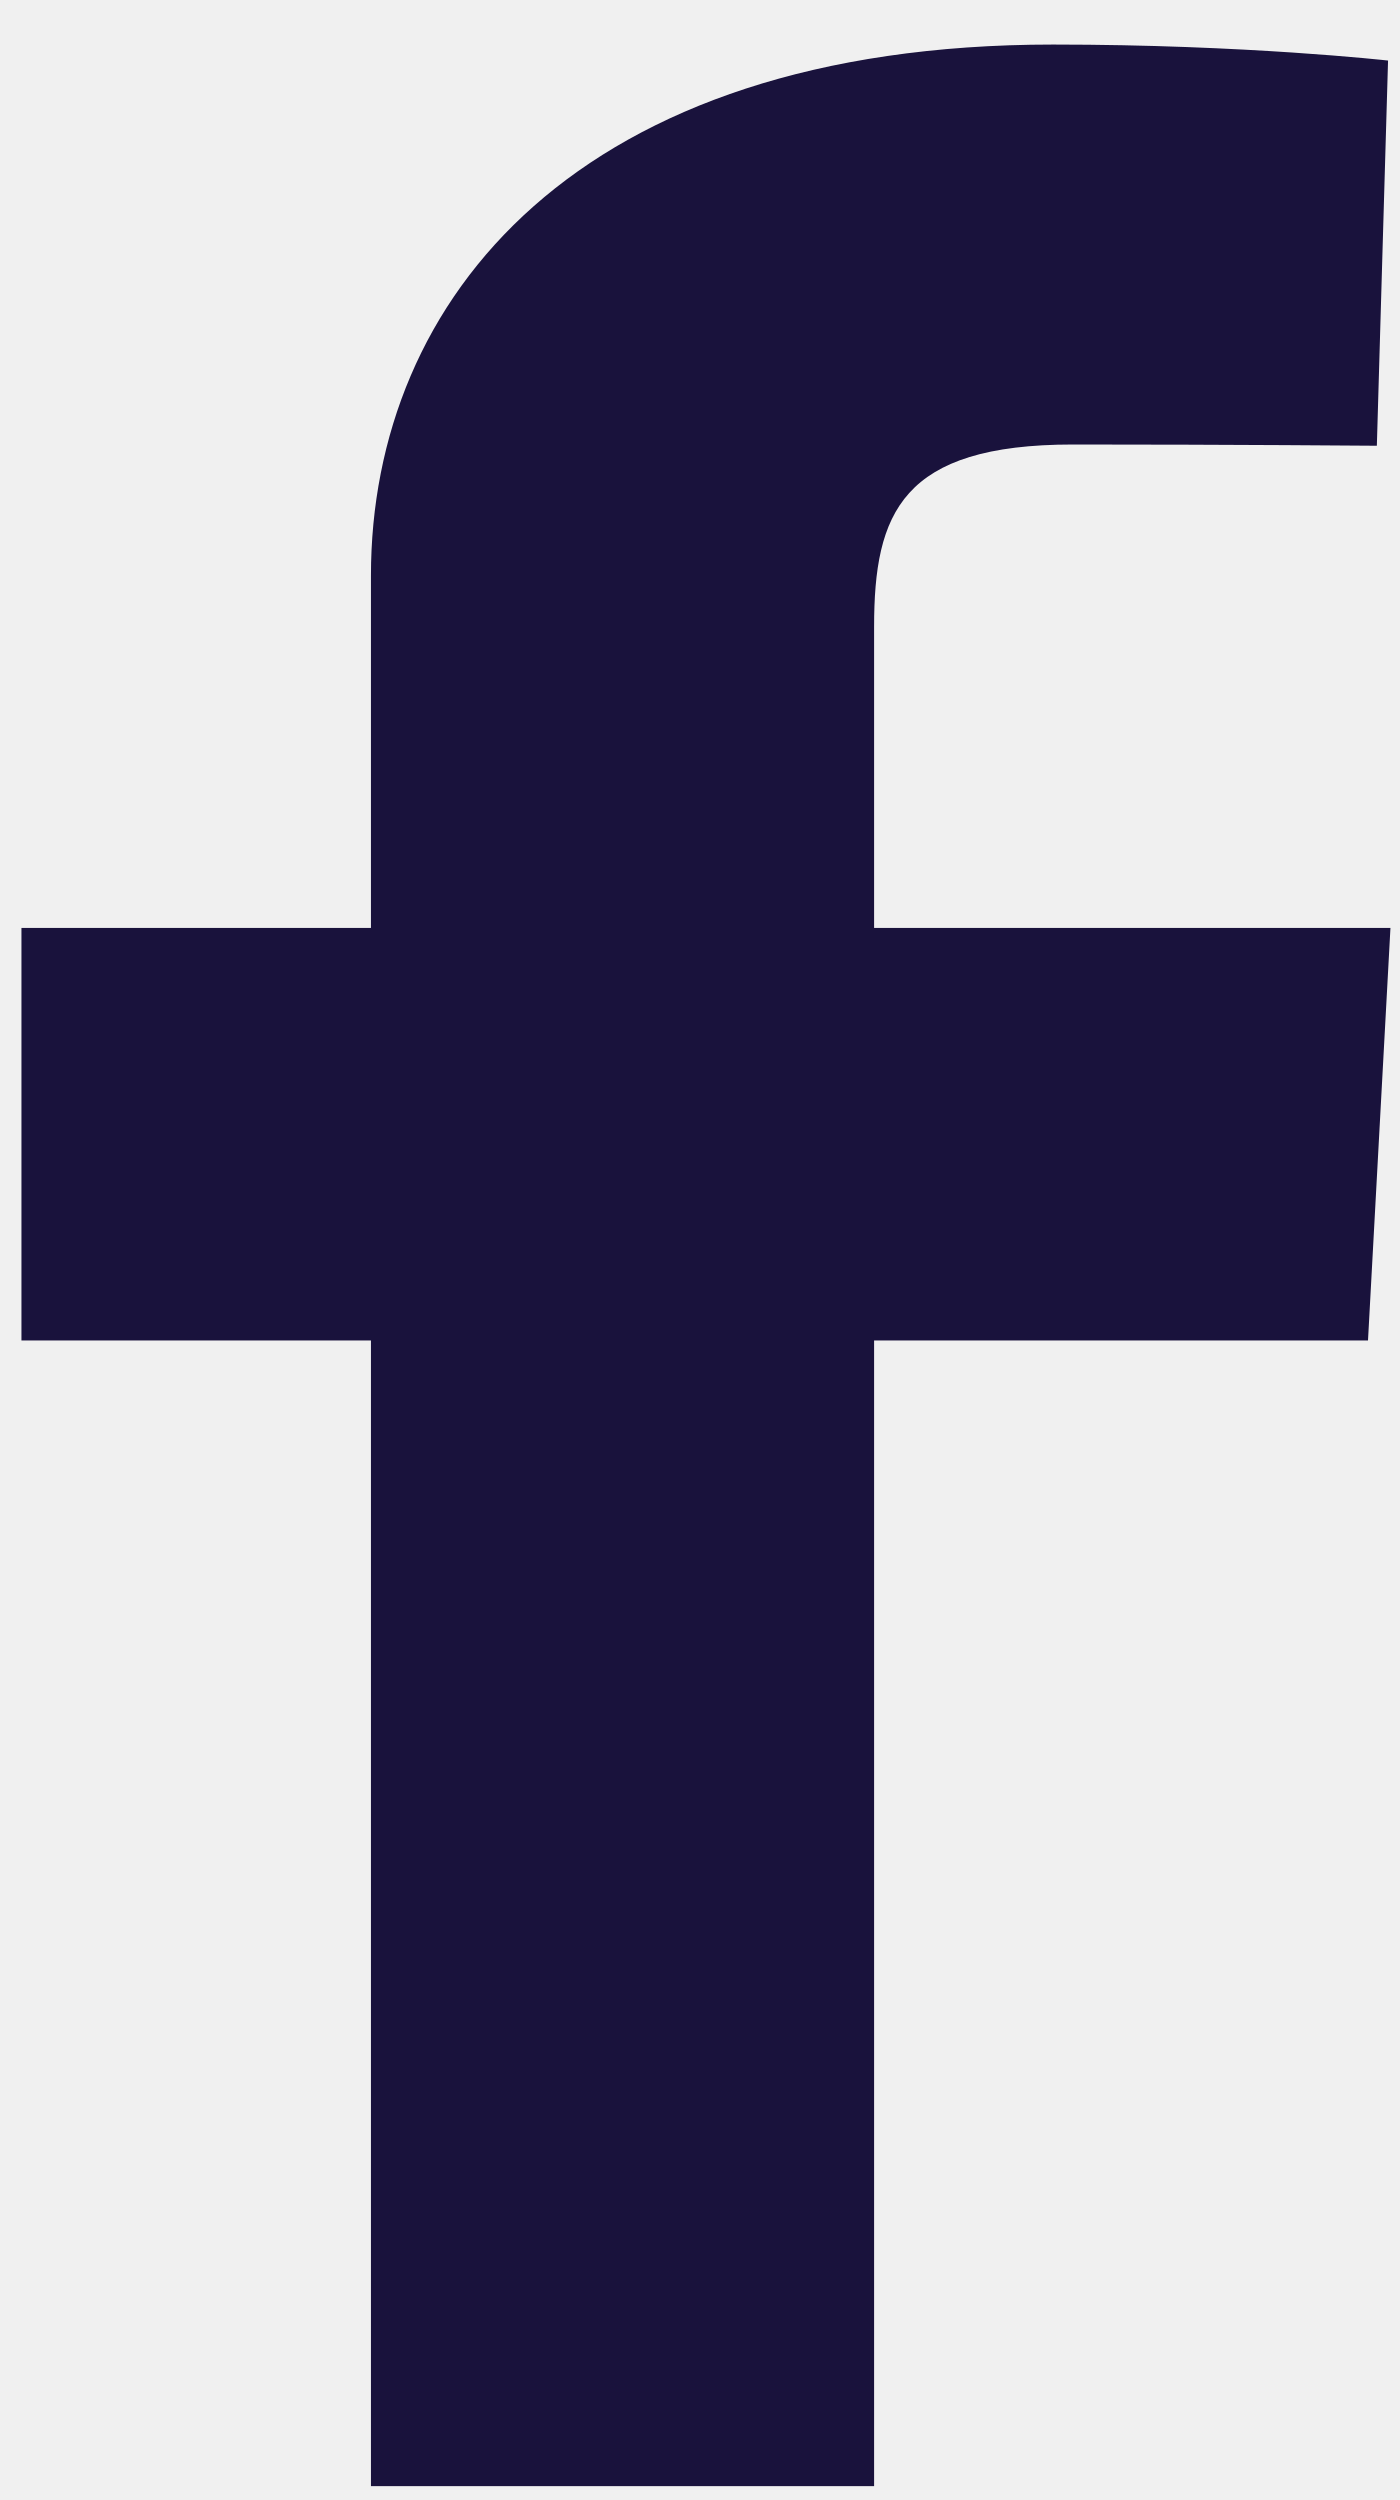
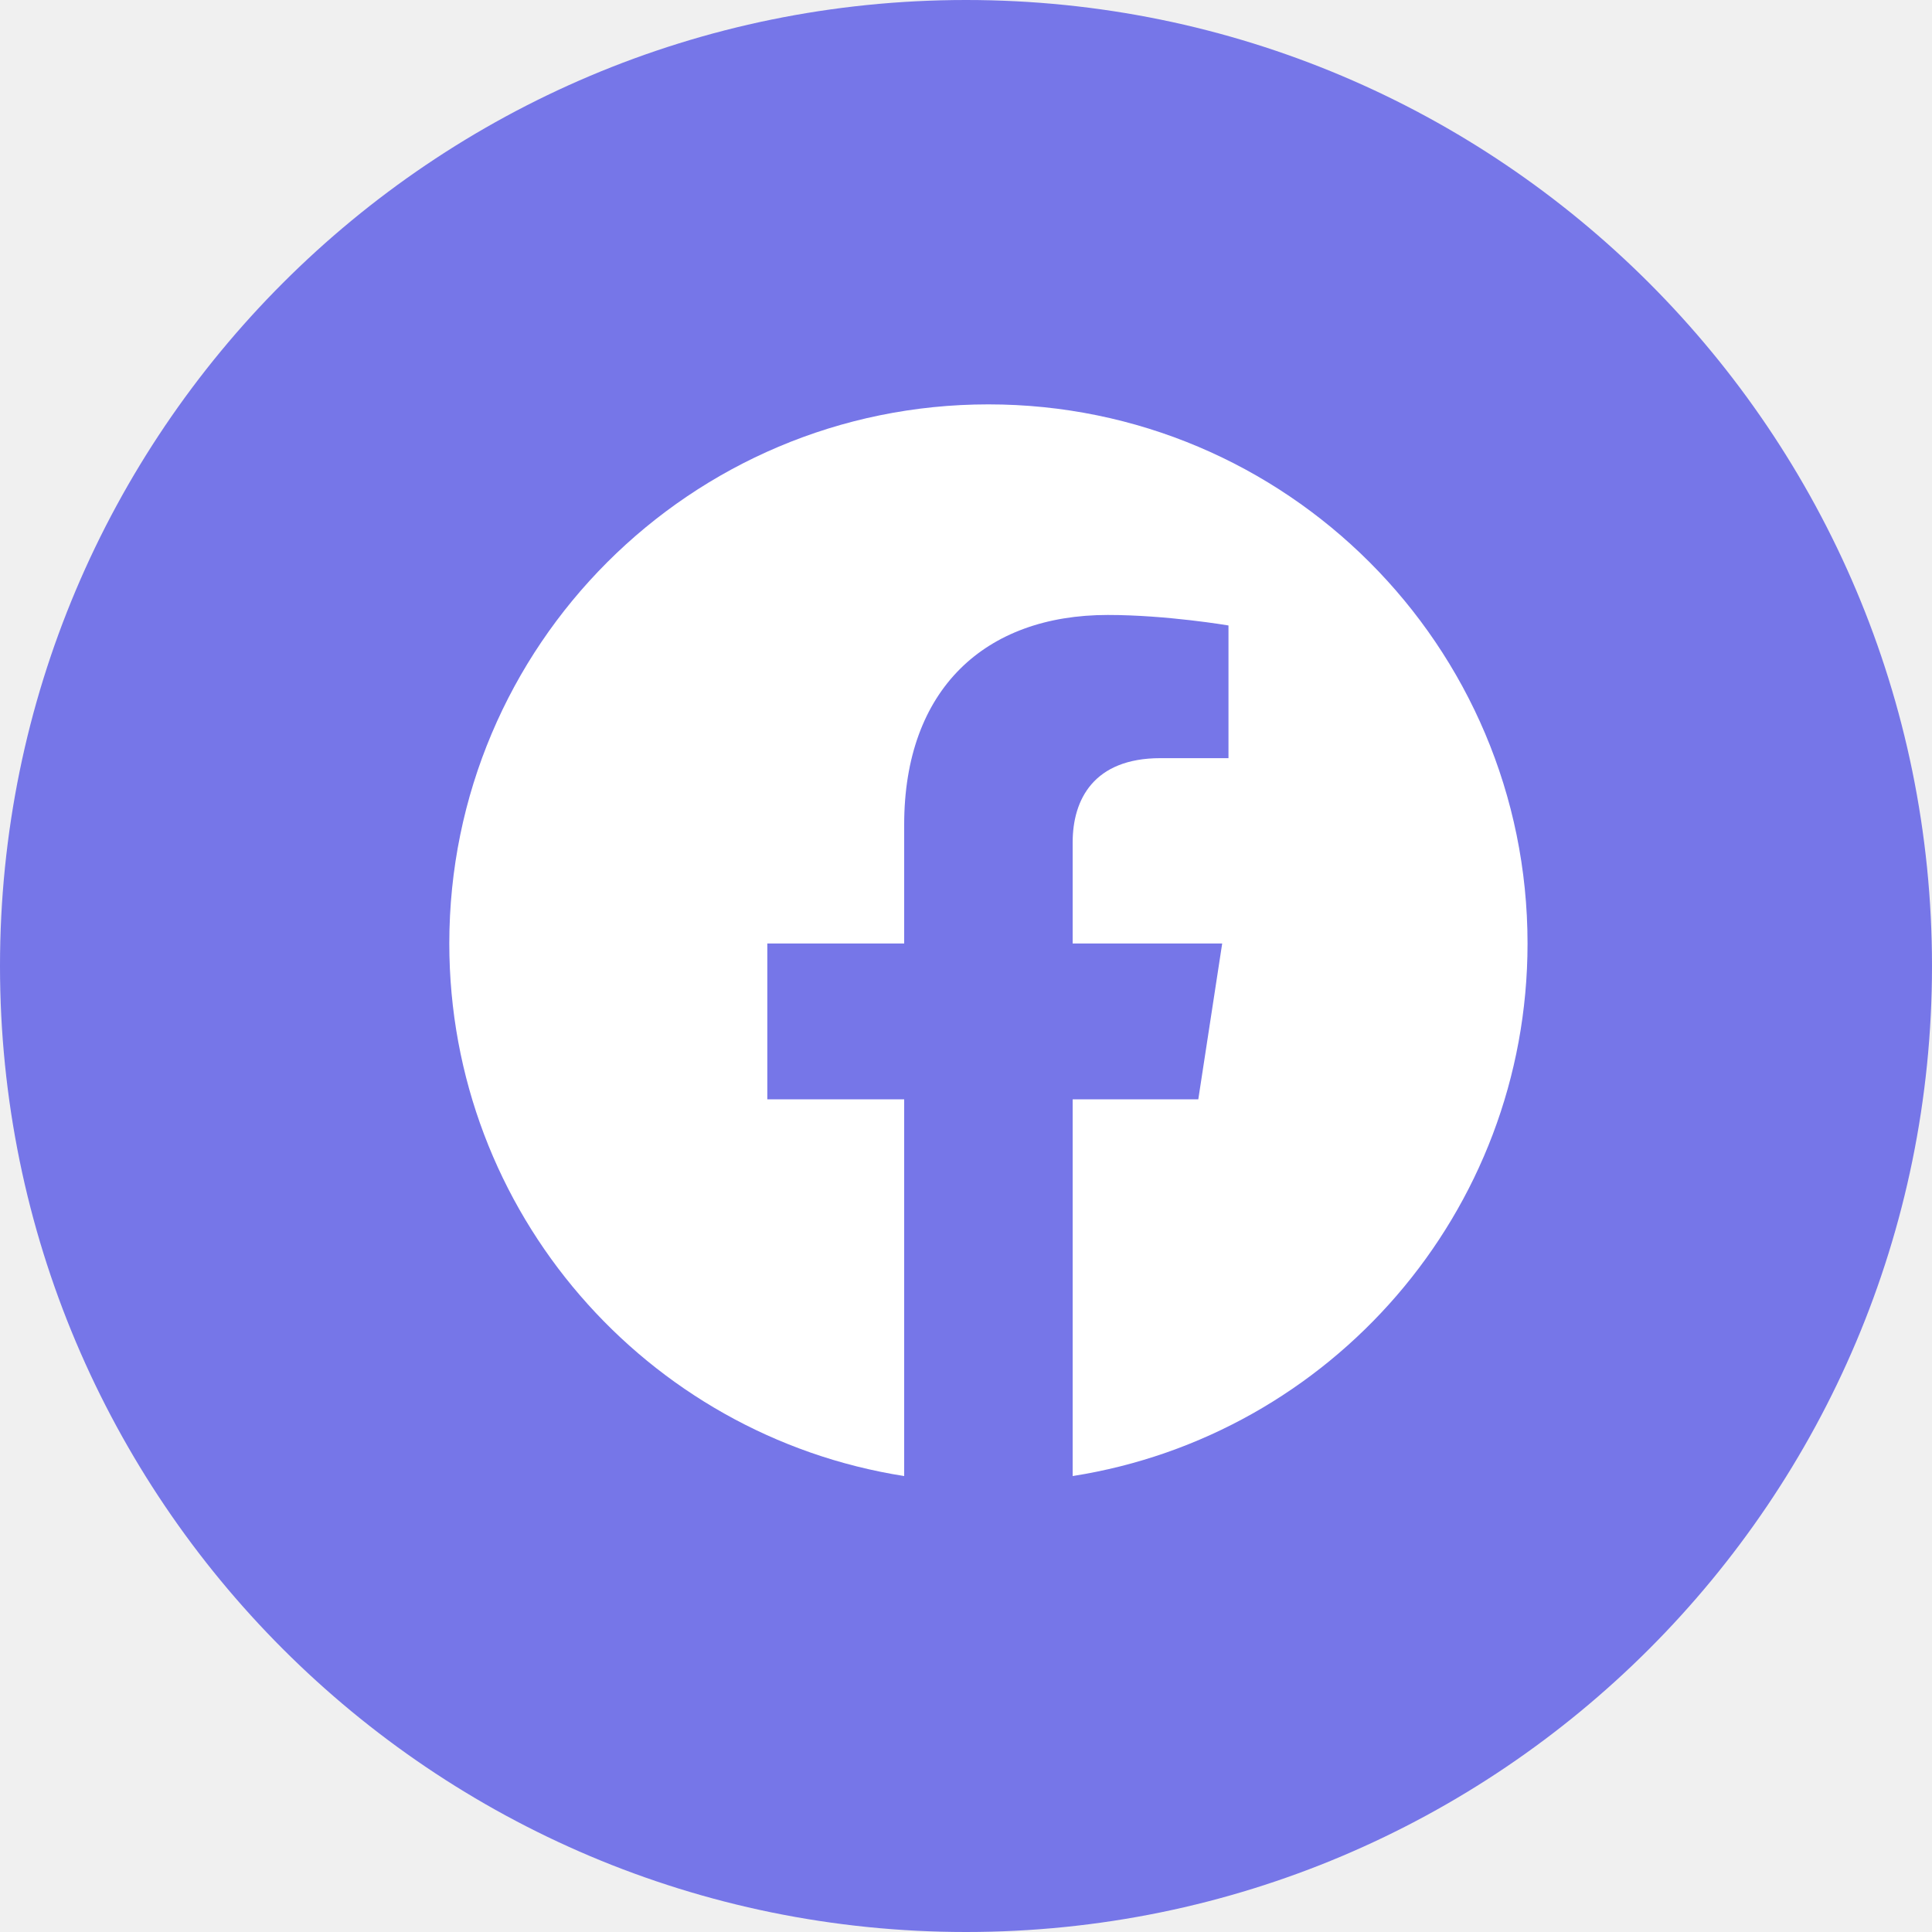
- <svg xmlns="http://www.w3.org/2000/svg" width="28" height="50" viewBox="0 0 28 50" fill="none">
-   <path d="M7.419 49.723V26.809H0.429V18.559H7.419V11.513C7.419 5.976 11.548 0.891 21.061 0.891C24.913 0.891 27.761 1.211 27.761 1.211L27.537 8.915C27.537 8.915 24.632 8.89 21.462 8.89C18.031 8.89 17.482 10.261 17.482 12.535V18.559H27.809L27.36 26.809H17.482V49.723H7.419Z" fill="#19123C" />
+ <svg xmlns="http://www.w3.org/2000/svg" width="43" height="43" viewBox="0 0 43 43" fill="none">
+   <circle cx="21.5" cy="21.5" r="21.5" fill="#7676E8" />
+   <path d="M33.998 20.999C33.998 14.372 28.626 9 21.999 9C15.372 9 10 14.372 10 20.999C10 26.988 14.388 31.952 20.124 32.852V24.468H17.078V20.999H20.124V18.355C20.124 15.348 21.916 13.687 24.656 13.687C25.969 13.687 27.342 13.921 27.342 13.921V16.874H25.829C24.339 16.874 23.874 17.799 23.874 18.748V20.999H27.202L26.67 24.468H23.874V32.852C29.61 31.952 33.998 26.988 33.998 20.999Z" fill="white" />
</svg>
